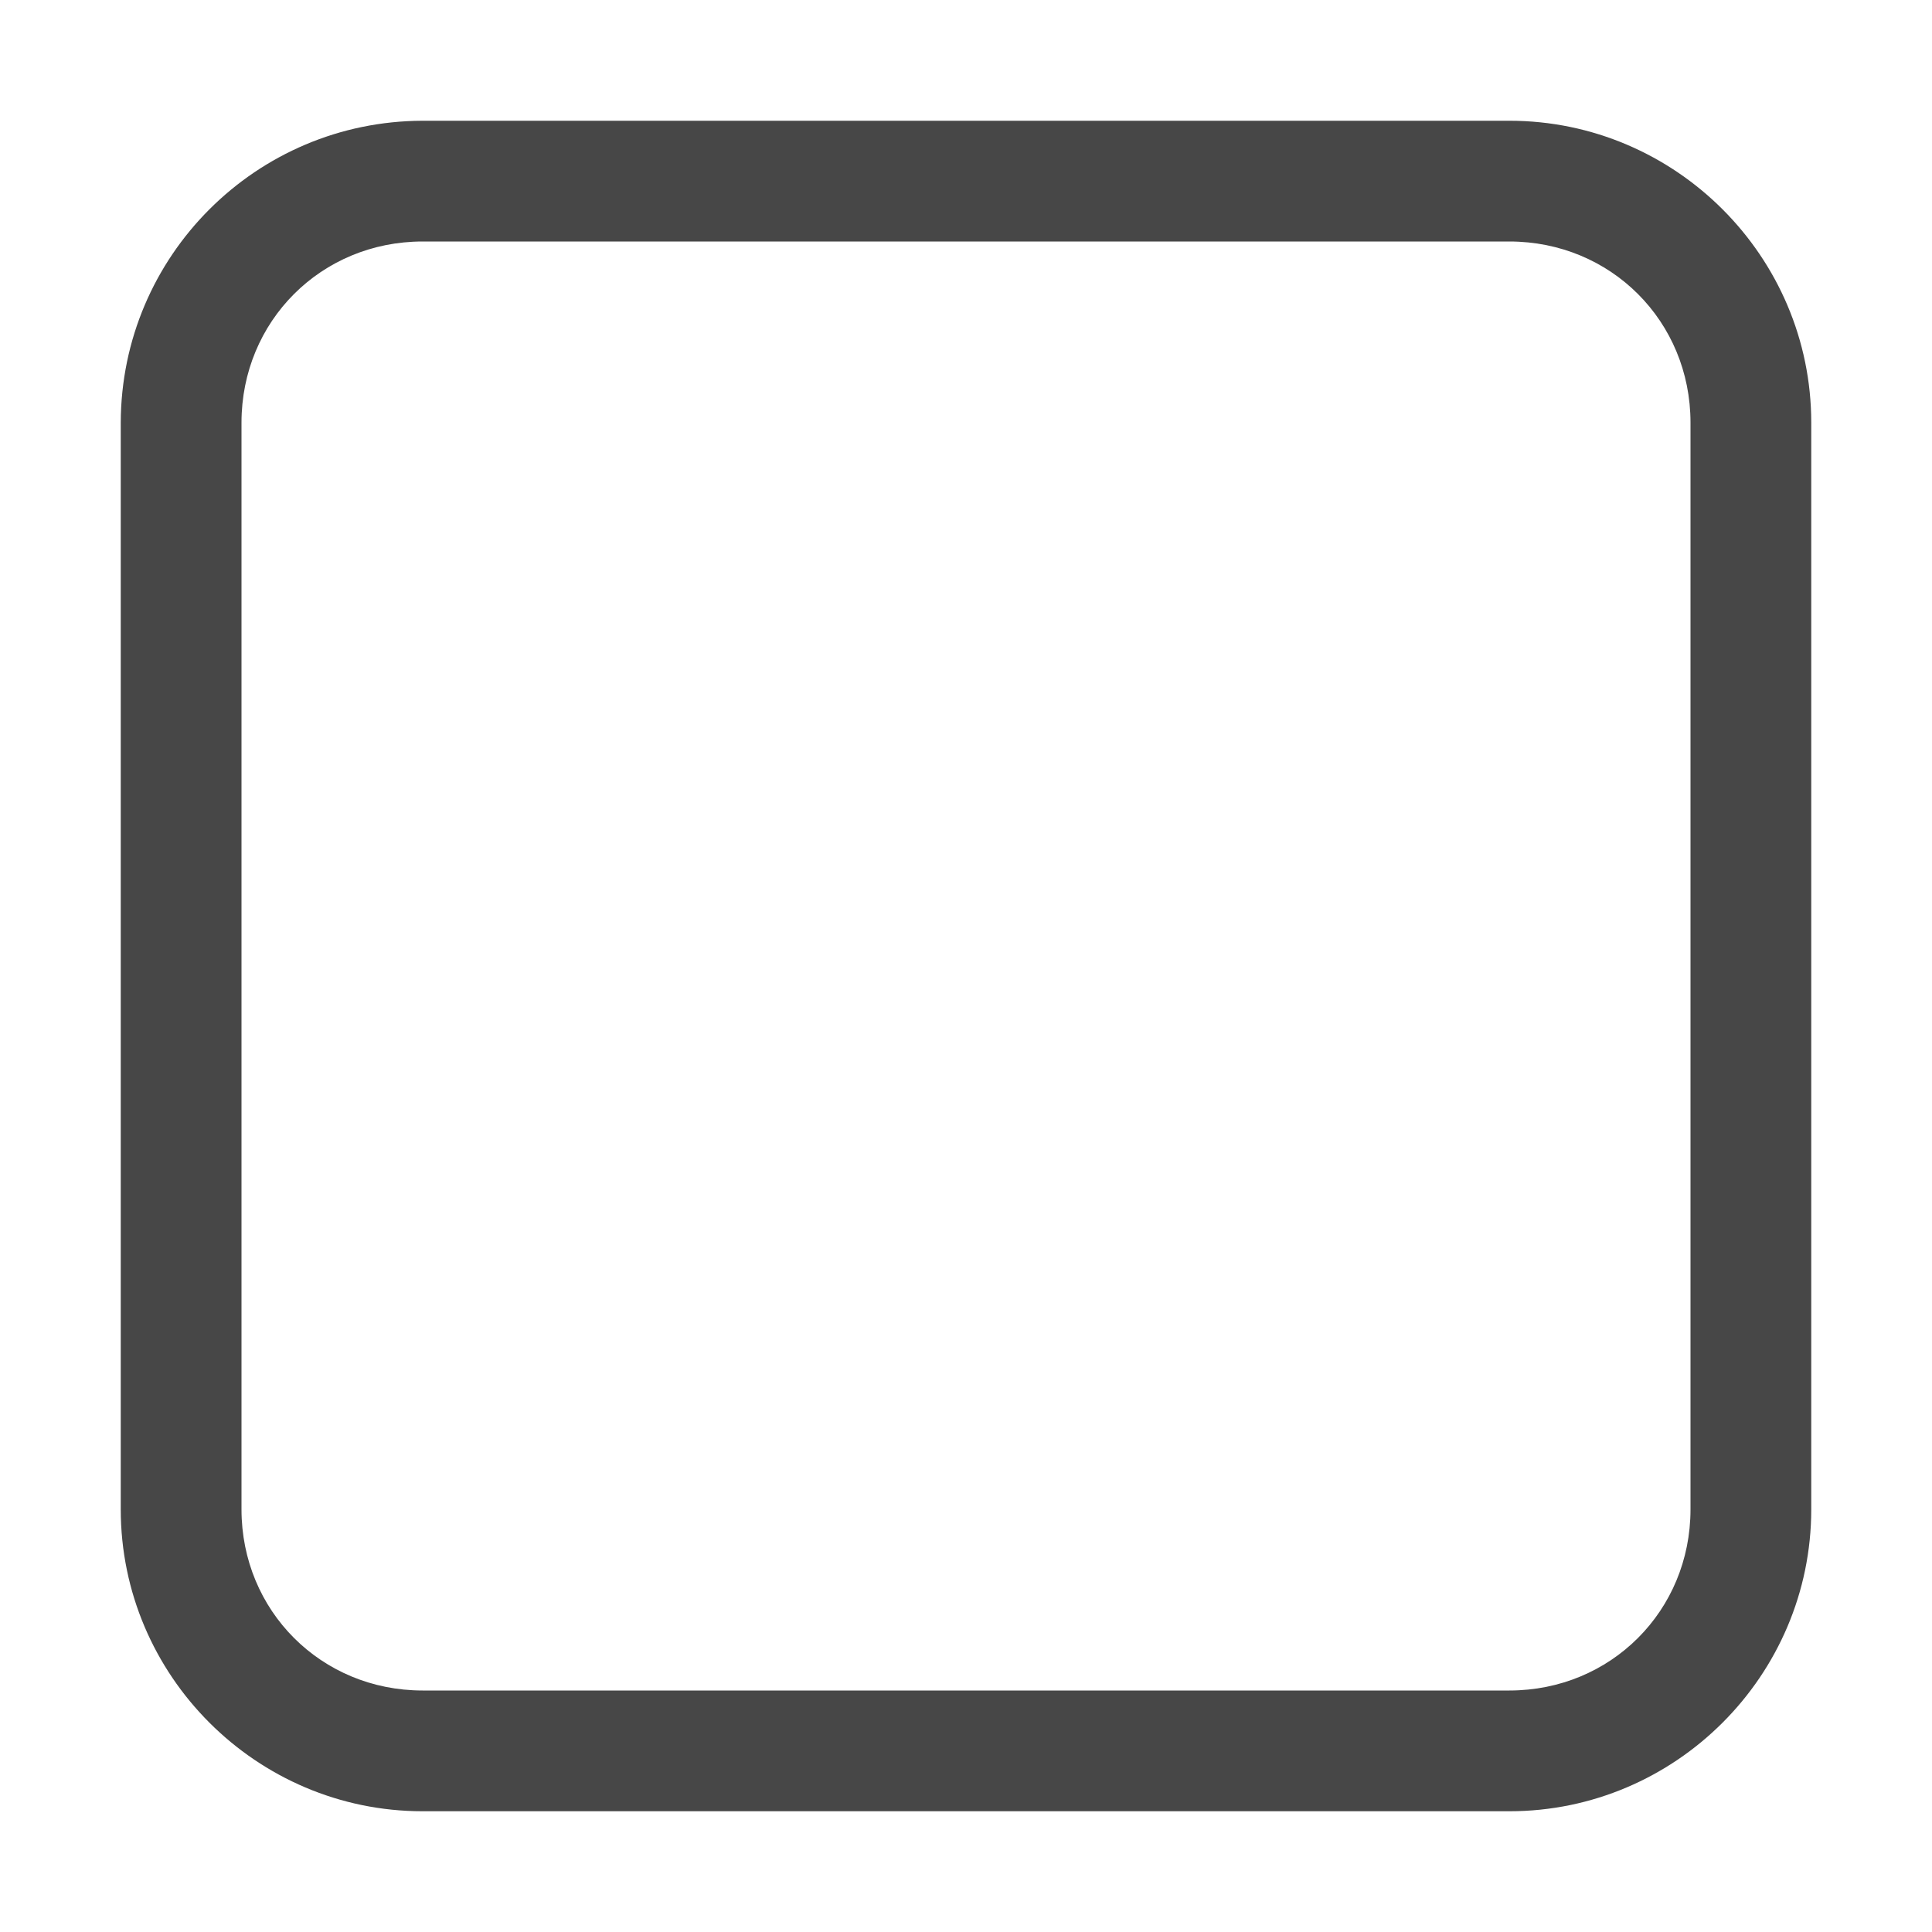
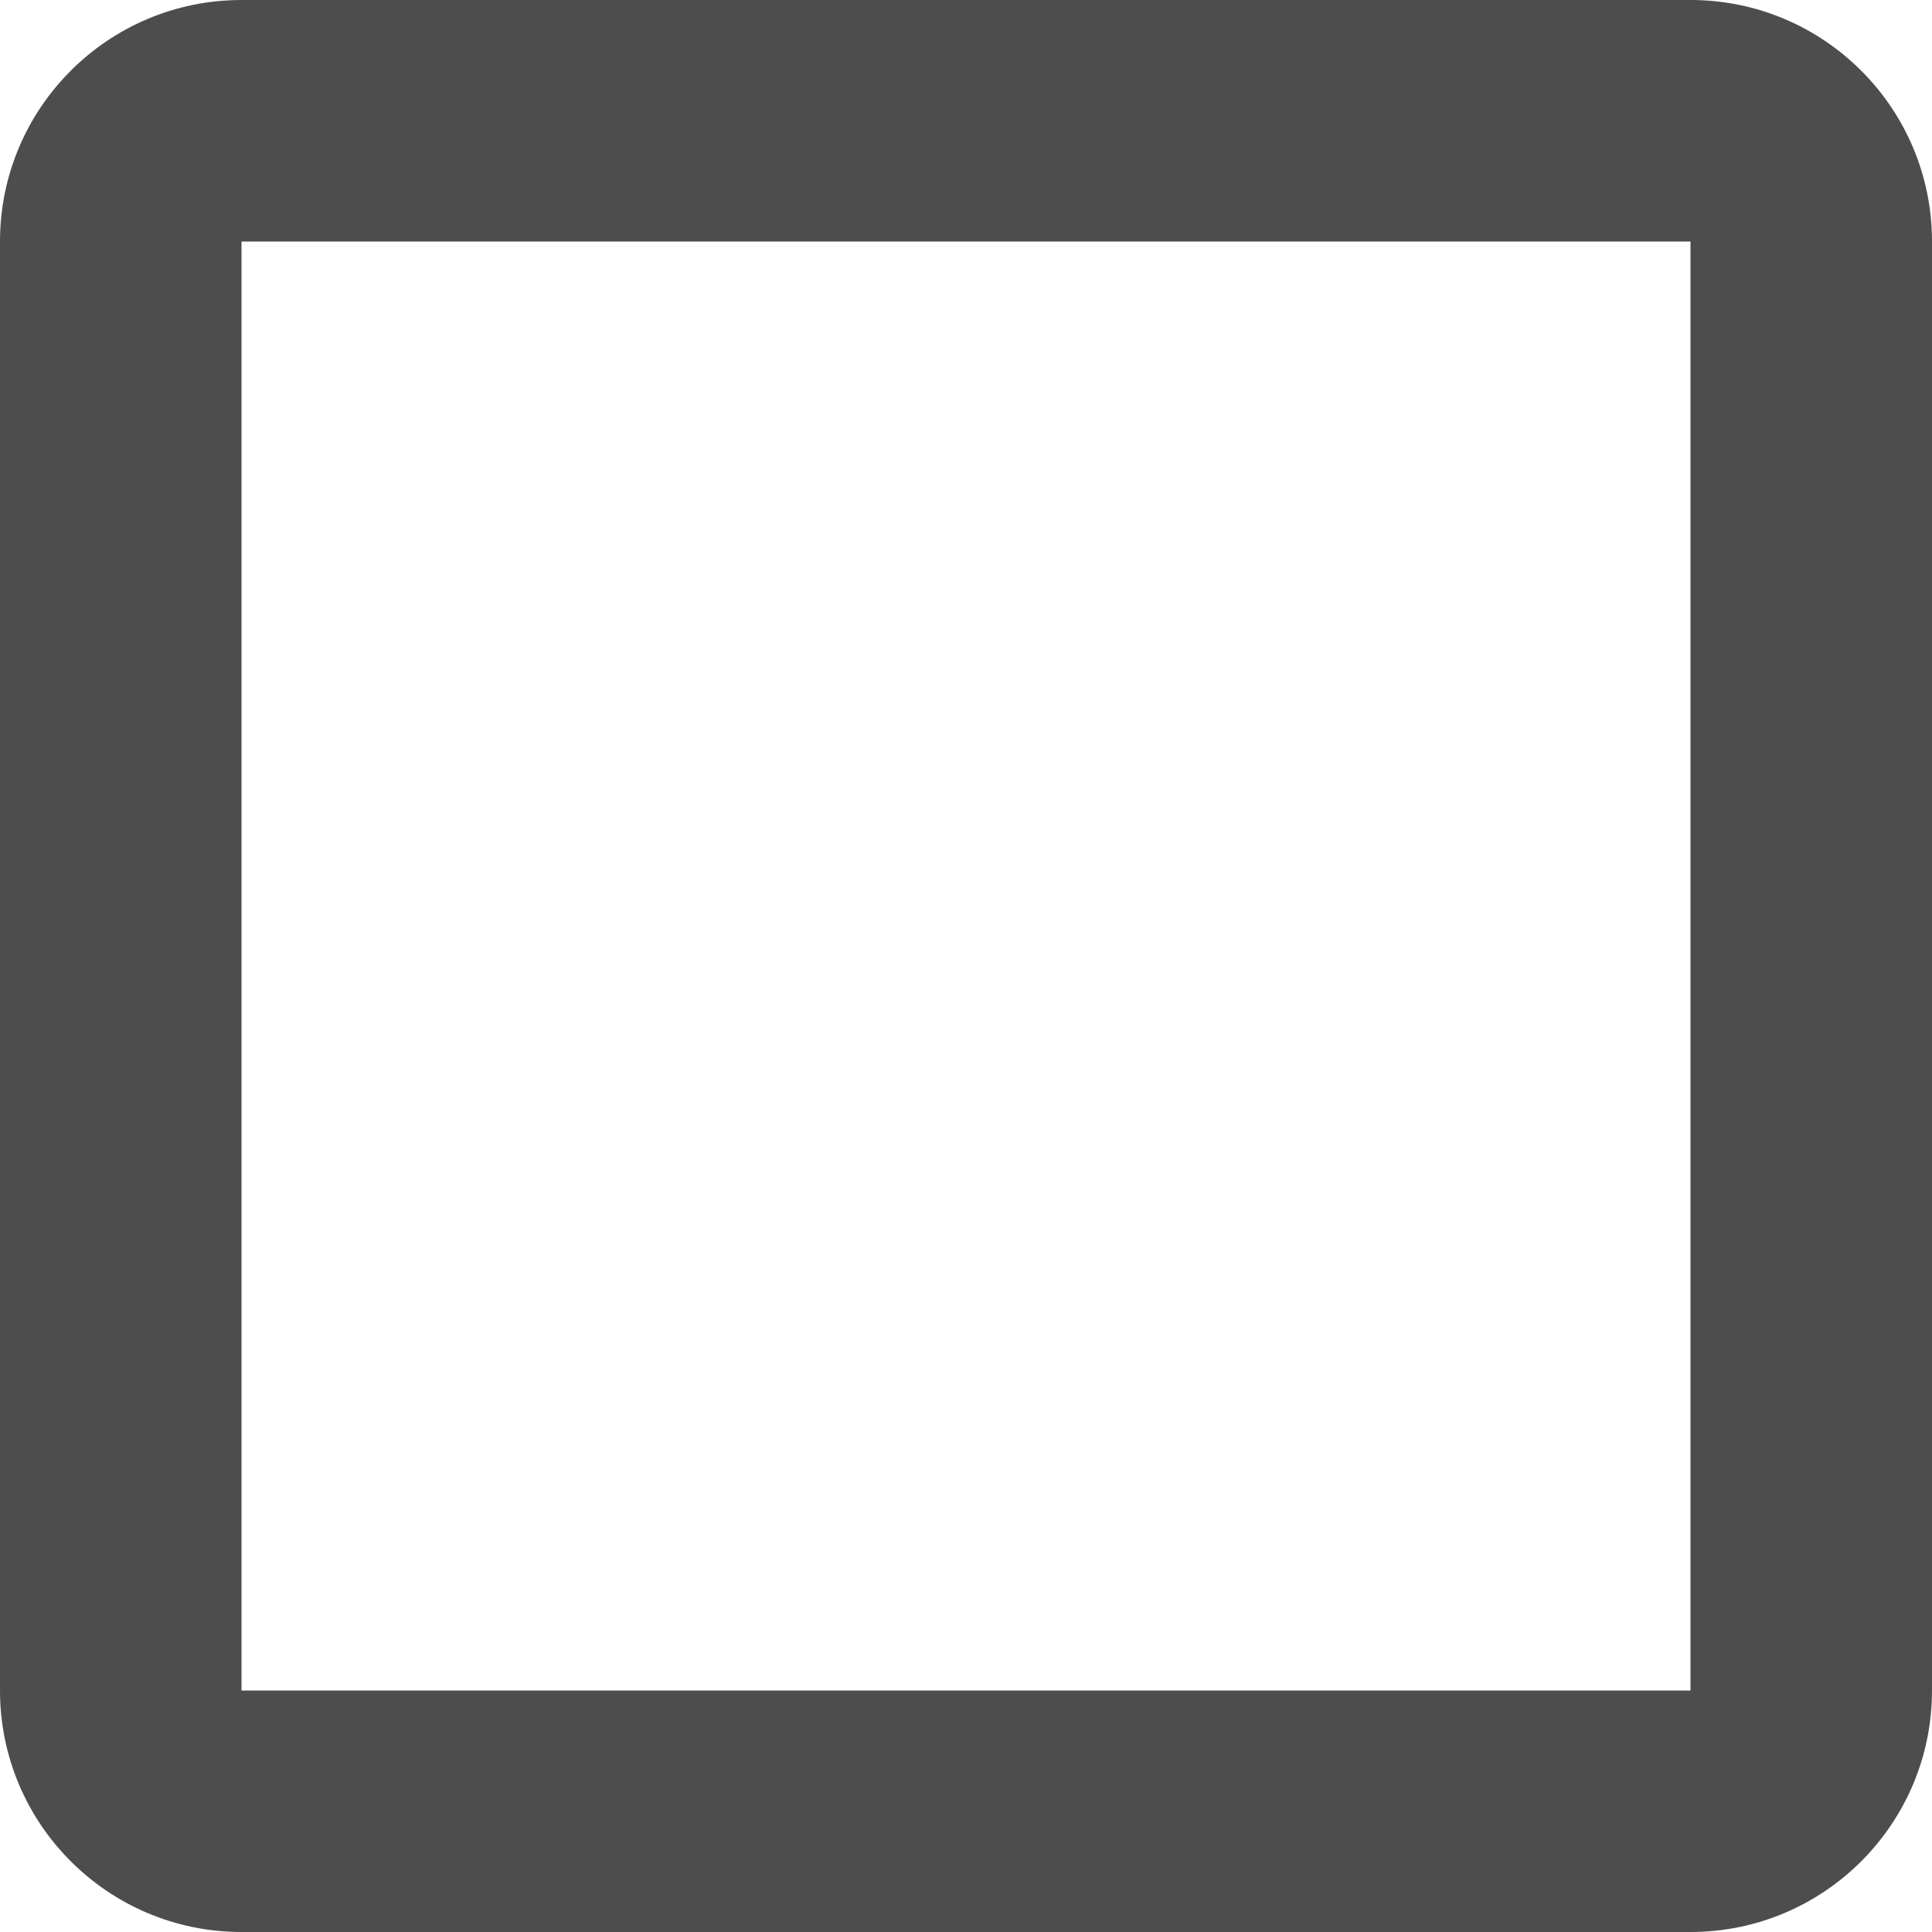
- <svg xmlns="http://www.w3.org/2000/svg" width="16" height="16">
-   <path d="M3.5 1A2.506 2.506 0 0 0 1 3.5v9C1 13.876 2.124 15 3.5 15h9c1.376 0 2.5-1.124 2.5-2.5v-9C15 2.124 13.876 1 12.5 1zm0 1h9c.84 0 1.5.66 1.5 1.5v9c0 .84-.66 1.5-1.5 1.5h-9c-.84 0-1.5-.66-1.5-1.5v-9C2 2.66 2.66 2 3.5 2z" style="line-height:normal;font-variant-ligatures:normal;font-variant-position:normal;font-variant-caps:normal;font-variant-numeric:normal;font-variant-alternates:normal;font-feature-settings:normal;text-indent:0;text-align:start;text-decoration-line:none;text-decoration-style:solid;text-decoration-color:#000;text-transform:none;text-orientation:mixed;shape-padding:0;isolation:auto;mix-blend-mode:normal;marker:none" color="#000" font-weight="400" font-family="sans-serif" white-space="normal" overflow="visible" fill="#474747" />
+ <svg xmlns="http://www.w3.org/2000/svg" width="16" height="16" version="1.1" viewBox="0 0 16 16">
+   <path d="M2 0a2 2 0 0 0-2 2v12a2 2 0 0 0 2 2h12a2 2 0 0 0 2-2V2a2 2 0 0 0-2-2H2zm0 2h12v12H2V2z" fill="#4d4d4d" />
</svg>
